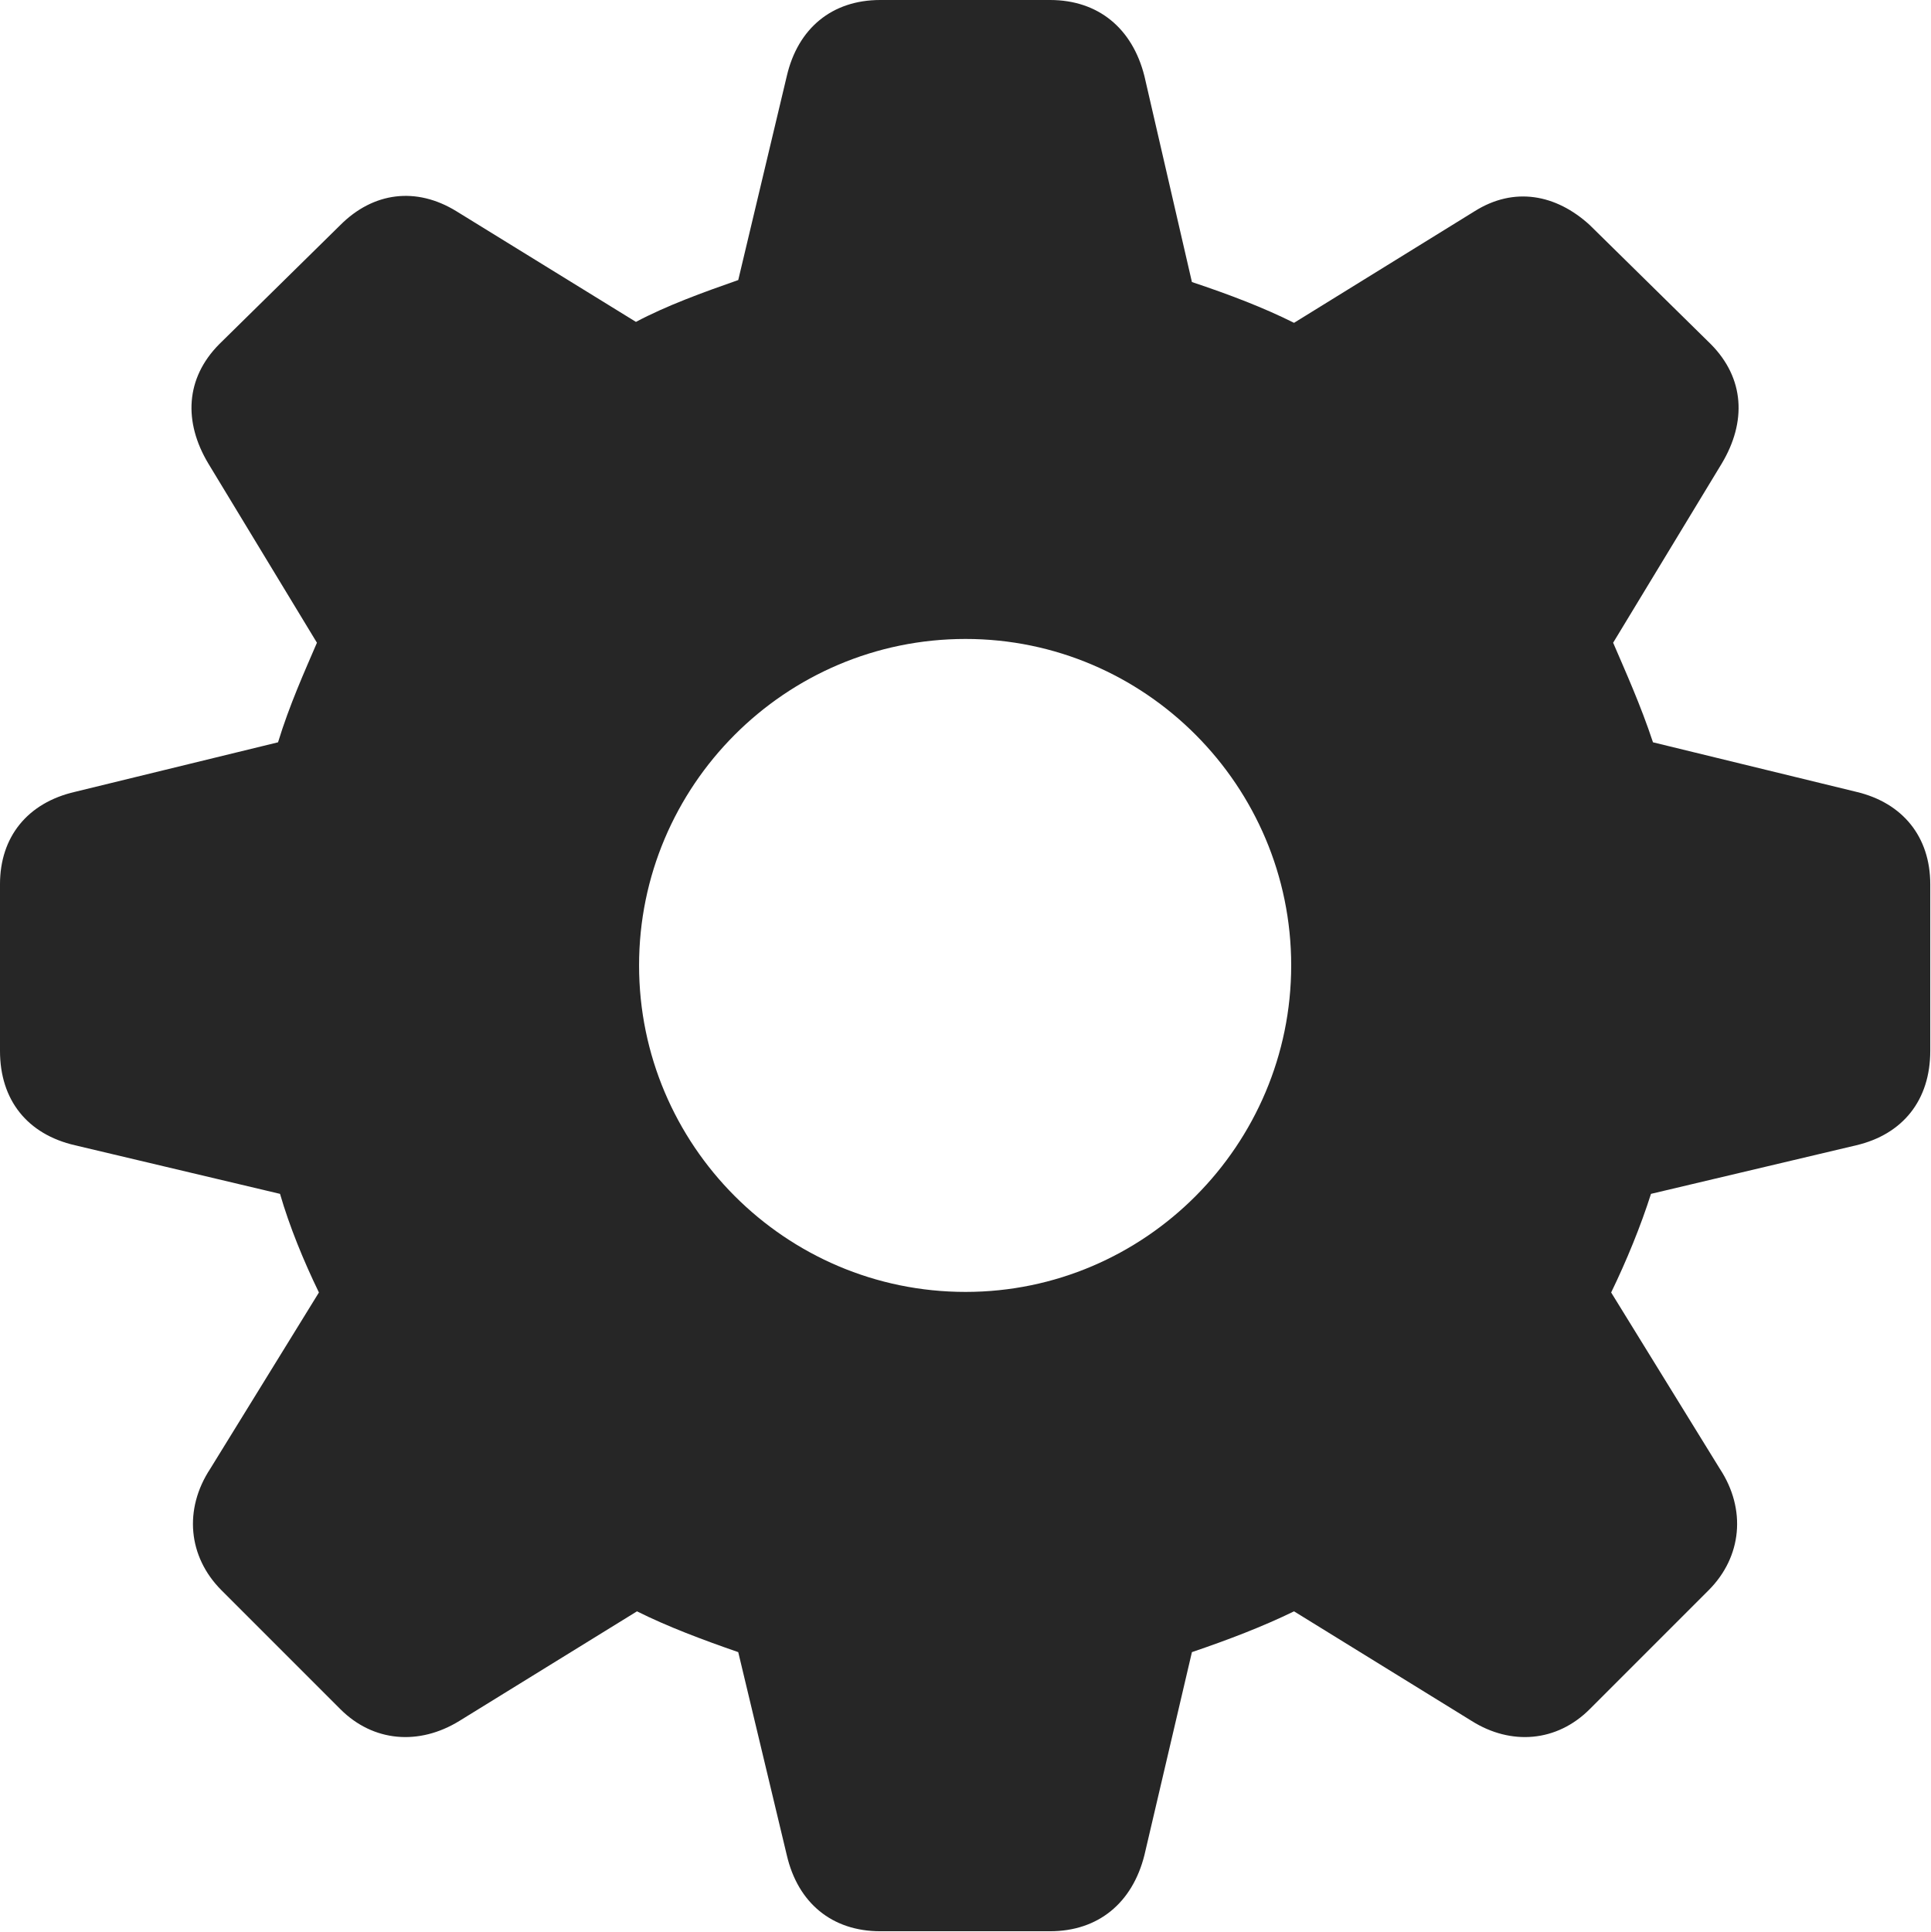
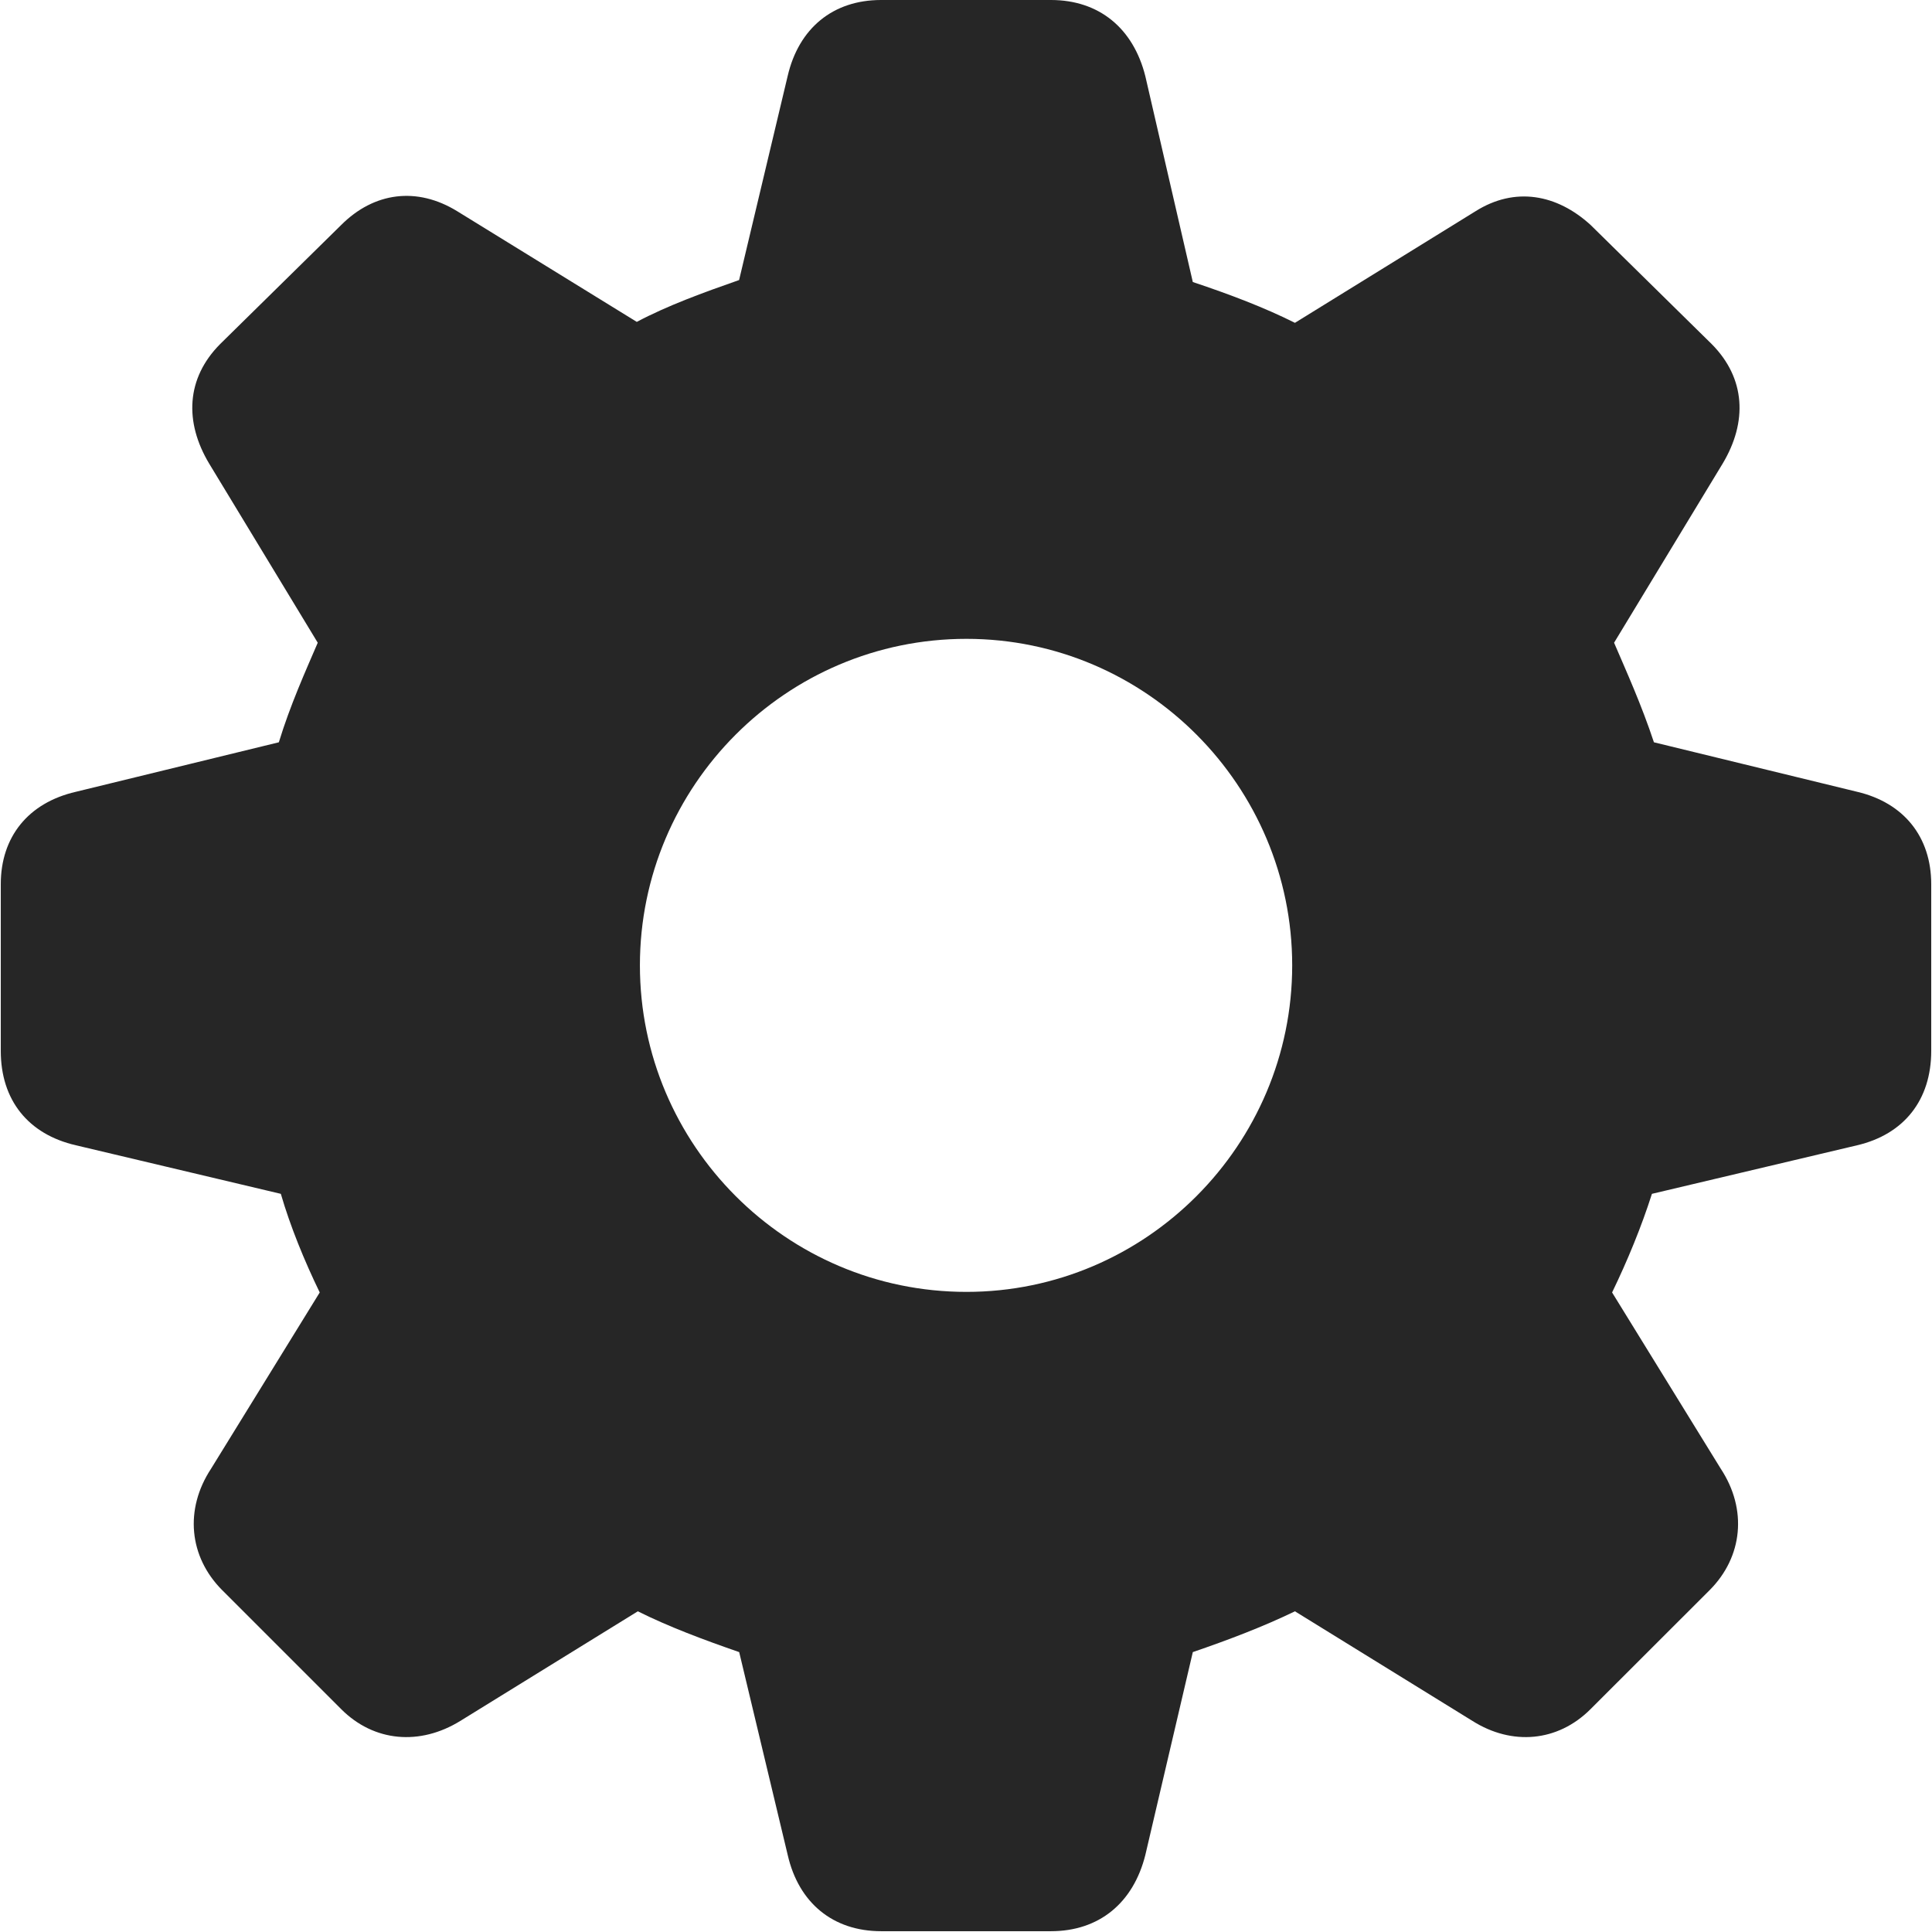
- <svg xmlns="http://www.w3.org/2000/svg" version="1.1" viewBox="0 0 20.397 20.413">
-   <g>
-     <rect height="20.413" opacity="0" width="20.397" x="0" y="0" />
-     <path d="M9.301 20.405L11.096 20.405C11.605 20.405 11.966 20.106 12.093 19.601L12.595 17.456C12.977 17.326 13.342 17.187 13.674 17.025L15.551 18.183C15.967 18.445 16.451 18.406 16.798 18.059L18.057 16.8C18.406 16.449 18.456 15.948 18.173 15.518L17.025 13.656C17.187 13.322 17.336 12.959 17.446 12.614L19.614 12.101C20.108 11.985 20.397 11.623 20.397 11.104L20.397 9.342C20.397 8.844 20.108 8.482 19.614 8.366L17.467 7.843C17.336 7.447 17.176 7.094 17.046 6.791L18.194 4.897C18.456 4.459 18.437 3.998 18.078 3.636L16.798 2.377C16.441 2.051 15.998 1.97 15.582 2.232L13.674 3.411C13.353 3.25 12.988 3.111 12.595 2.98L12.093 0.804C11.966 0.299 11.605 0 11.096 0L9.301 0C8.792 0 8.431 0.299 8.314 0.804L7.801 2.959C7.426 3.09 7.044 3.229 6.72 3.401L4.823 2.232C4.397 1.97 3.944 2.03 3.597 2.377L2.317 3.636C1.958 3.998 1.939 4.459 2.201 4.897L3.349 6.791C3.219 7.094 3.059 7.447 2.938 7.843L0.794 8.366C0.289 8.482 4.44089e-16 8.844 4.44089e-16 9.342L4.44089e-16 11.104C4.44089e-16 11.623 0.289 11.985 0.794 12.101L2.959 12.614C3.059 12.959 3.208 13.322 3.37 13.656L2.222 15.518C1.939 15.948 1.989 16.449 2.338 16.8L3.597 18.059C3.944 18.406 4.428 18.445 4.854 18.183L6.731 17.025C7.055 17.187 7.426 17.326 7.801 17.456L8.314 19.601C8.431 20.106 8.792 20.405 9.301 20.405ZM10.203 13.65C8.296 13.65 6.753 12.097 6.753 10.2C6.753 8.304 8.296 6.751 10.203 6.751C12.101 6.751 13.644 8.304 13.644 10.2C13.644 12.097 12.101 13.65 10.203 13.65Z" fill="black" fill-opacity="0.85" />
+ <svg xmlns="http://www.w3.org/2000/svg" width="32" height="32" viewBox="0 0 32 32" version="1.1" id="svg1" xml:space="preserve">
+   <defs id="defs1" />
+   <g id="layer1" style="display:inline" transform="translate(-420)">
+     <g id="g_settings" transform="matrix(1.567598,0,0,1.567598,420.0129,0)" style="stroke-width:0.638">
+       <g id="g26" style="stroke-width:0.638">
+         <rect height="20.413" opacity="0" width="20.397" x="0" y="0" id="rect25" style="stroke-width:0.638" />
+         <path d="M 9.301,20.405 H 11.096 c 0.509,0 0.87,-0.299 0.997,-0.804 l 0.502,-2.145 c 0.382,-0.131 0.747,-0.27 1.079,-0.431 l 1.877,1.159 c 0.416,0.262 0.899,0.222 1.246,-0.125 L 18.057,16.8 c 0.349,-0.351 0.399,-0.852 0.116,-1.282 l -1.148,-1.862 c 0.162,-0.334 0.311,-0.697 0.421,-1.042 l 2.168,-0.513 c 0.495,-0.116 0.783,-0.478 0.783,-0.997 V 9.342 c 0,-0.499 -0.289,-0.86 -0.783,-0.976 L 17.467,7.843 C 17.336,7.447 17.176,7.094 17.046,6.791 L 18.194,4.897 C 18.456,4.459 18.437,3.998 18.078,3.636 L 16.798,2.377 C 16.441,2.051 15.998,1.97 15.582,2.232 l -1.908,1.179 C 13.353,3.25 12.988,3.111 12.595,2.98 L 12.093,0.804 C 11.966,0.299 11.605,0 11.096,0 H 9.301 C 8.792,0 8.431,0.299 8.314,0.804 L 7.801,2.959 C 7.426,3.09 7.044,3.229 6.72,3.401 L 4.823,2.232 C 4.397,1.97 3.944,2.03 3.597,2.377 L 2.317,3.636 C 1.958,3.998 1.939,4.459 2.201,4.897 L 3.349,6.791 C 3.219,7.094 3.059,7.447 2.938,7.843 L 0.794,8.366 C 0.289,8.482 0,8.844 0,9.342 v 1.762 c 0,0.519 0.289,0.881 0.794,0.997 l 2.165,0.513 c 0.1,0.344 0.249,0.708 0.411,1.042 L 2.222,15.518 C 1.939,15.948 1.989,16.449 2.338,16.8 l 1.259,1.259 c 0.347,0.347 0.831,0.387 1.257,0.125 l 1.877,-1.159 c 0.324,0.162 0.695,0.301 1.071,0.431 l 0.513,2.145 c 0.116,0.505 0.478,0.804 0.987,0.804 z m 0.902,-6.755 c -1.907,0 -3.45,-1.554 -3.45,-3.45 0,-1.896 1.543,-3.45 3.45,-3.45 1.899,0 3.442,1.554 3.442,3.45 0,1.896 -1.543,3.45 -3.442,3.45 z" fill="#000000" fill-opacity="0.85" id="path26" style="stroke-width:0.638" />
+       </g>
+     </g>
  </g>
</svg>
